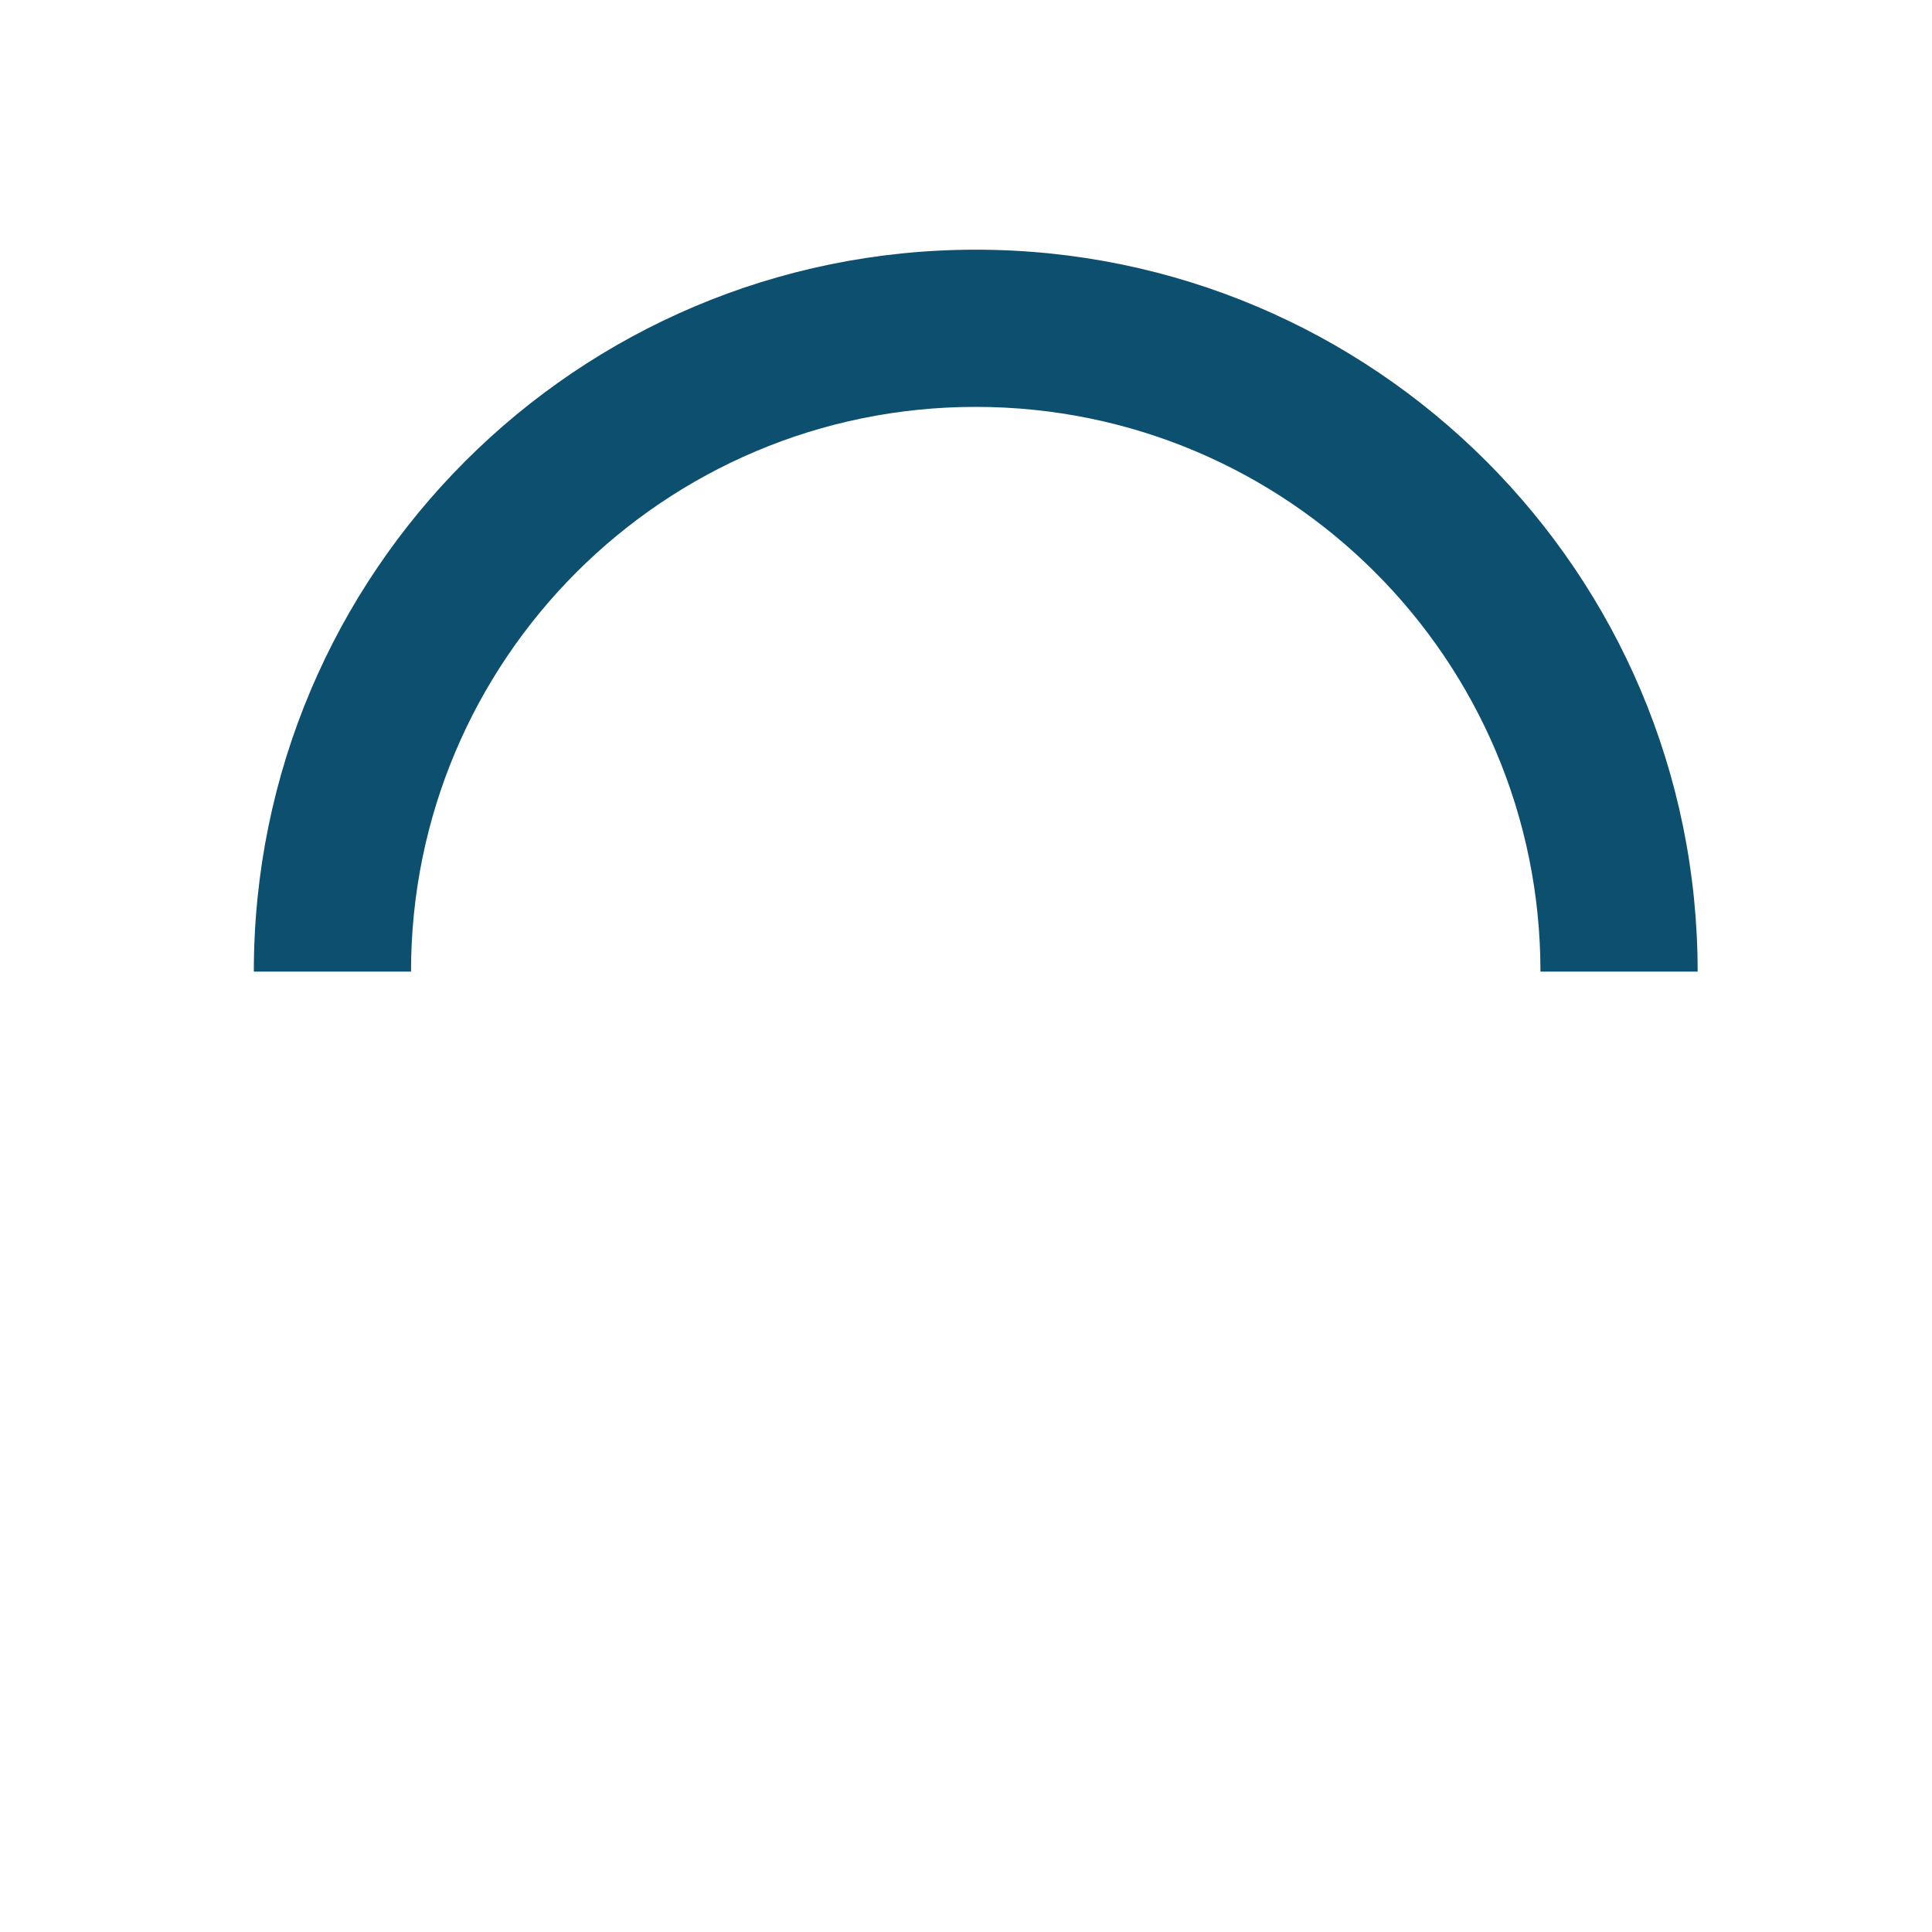
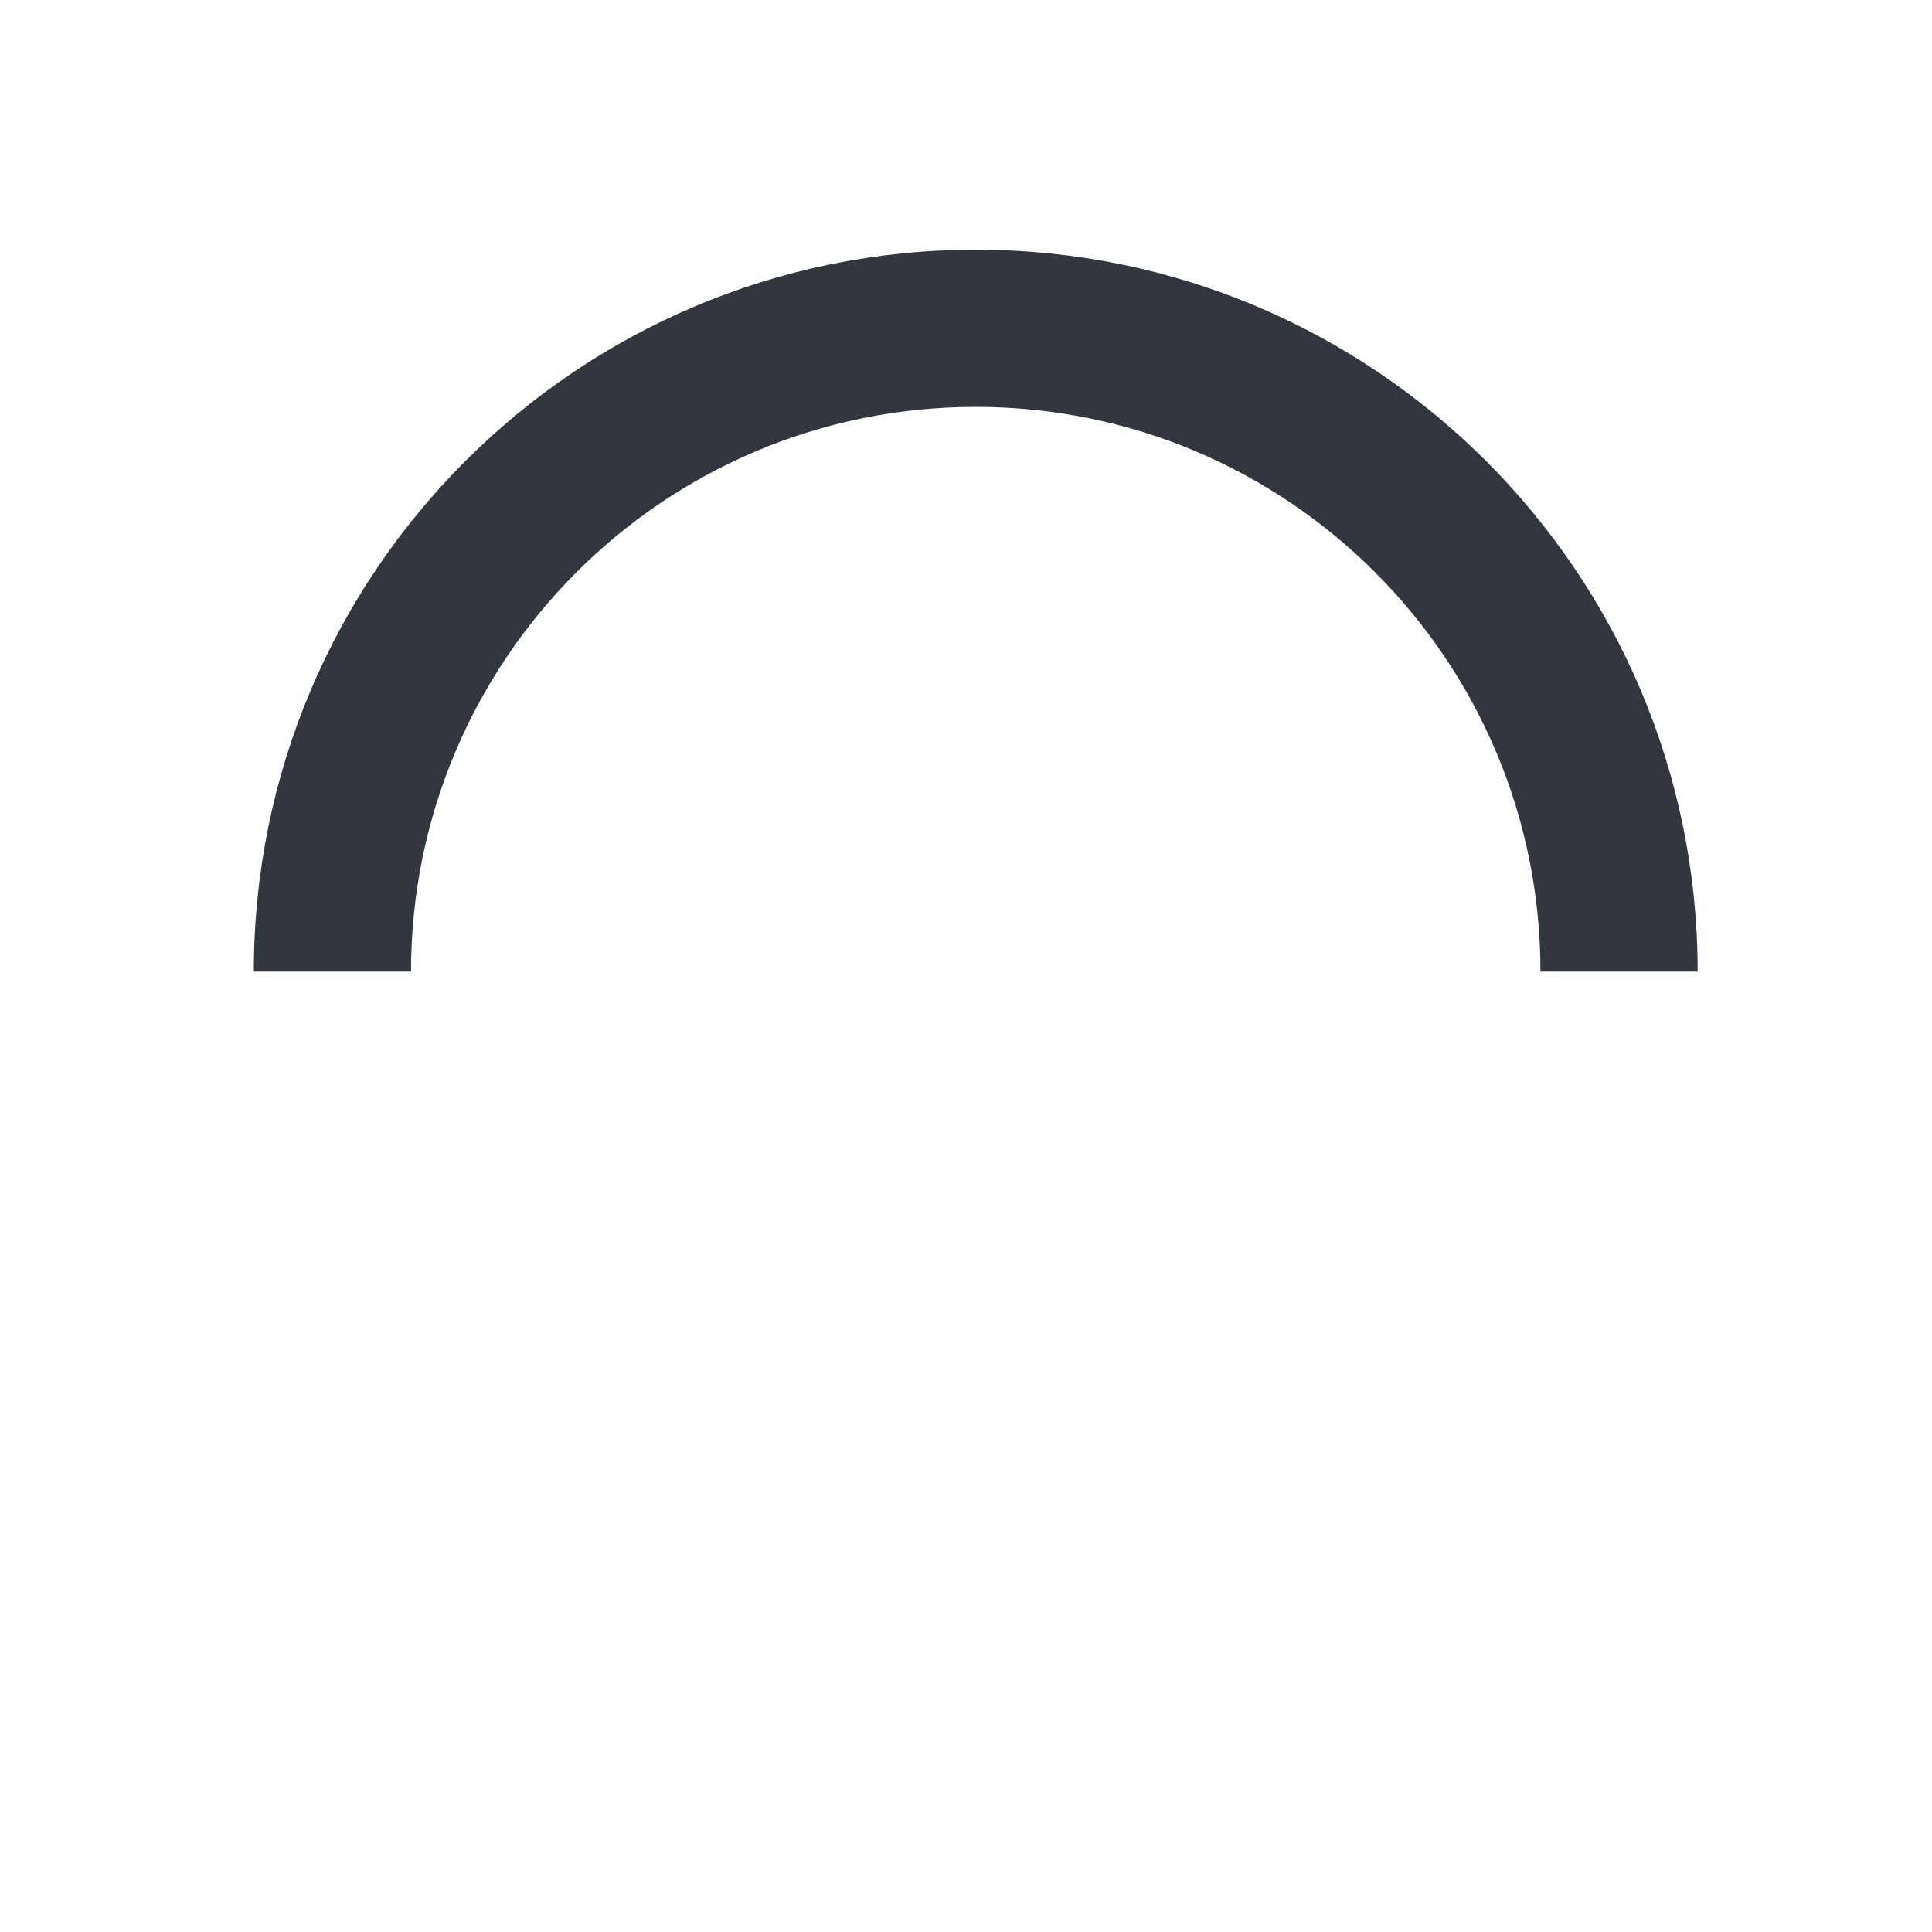
<svg xmlns="http://www.w3.org/2000/svg" version="1.1" id="loader-1" x="0px" y="0px" width="40px" height="40px" viewBox="0 0 50 50" style="enable-background:new 0 0 50 50;" xml:space="preserve">
-   <path fill="#0d4f6f" d="M43.935,25.145c0-10.318-8.364-18.683-18.683-18.683c-10.318,0-18.683,8.365-18.683,18.683h4.068c0-8.071,6.543-14.615,14.615-14.615c8.072,0,14.615,6.543,14.615,14.615H43.935z">
+   <path fill="#31363f" d="M43.935,25.145c0-10.318-8.364-18.683-18.683-18.683c-10.318,0-18.683,8.365-18.683,18.683h4.068c0-8.071,6.543-14.615,14.615-14.615c8.072,0,14.615,6.543,14.615,14.615H43.935z">
    <animateTransform attributeType="xml" attributeName="transform" type="rotate" from="0 25 25" to="360 25 25" dur="0.6s" repeatCount="indefinite" />
  </path>
</svg>
